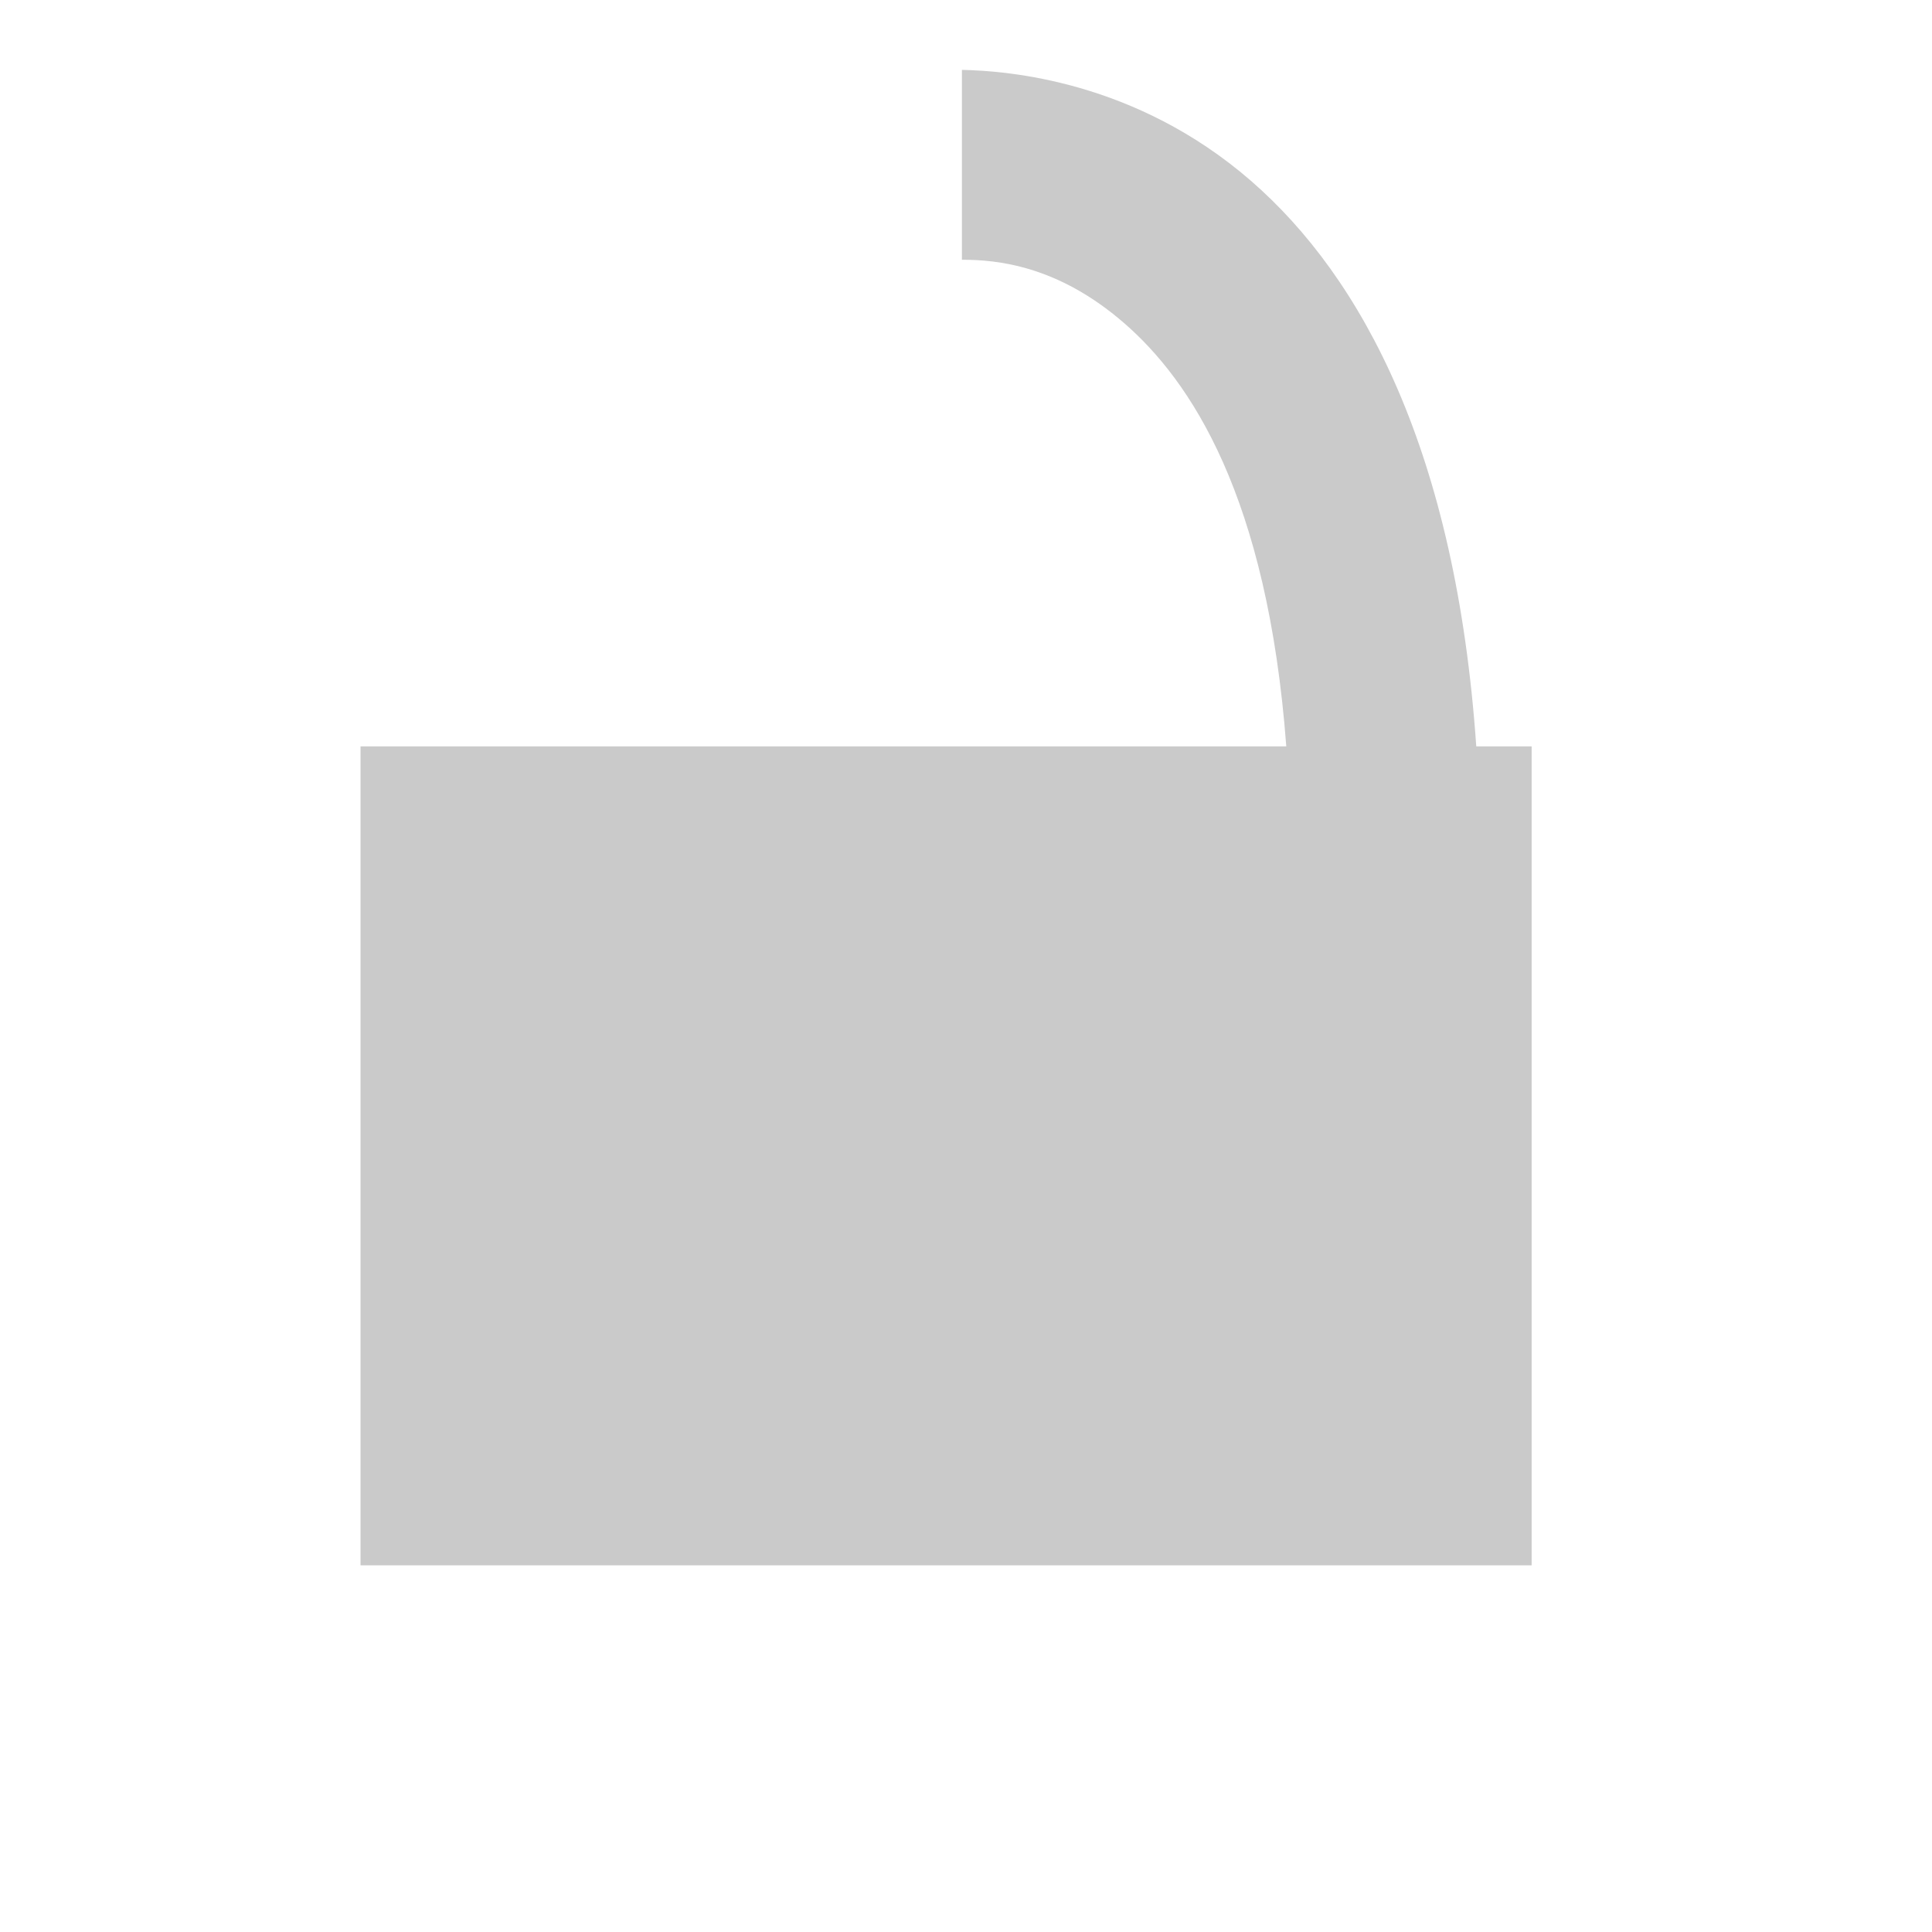
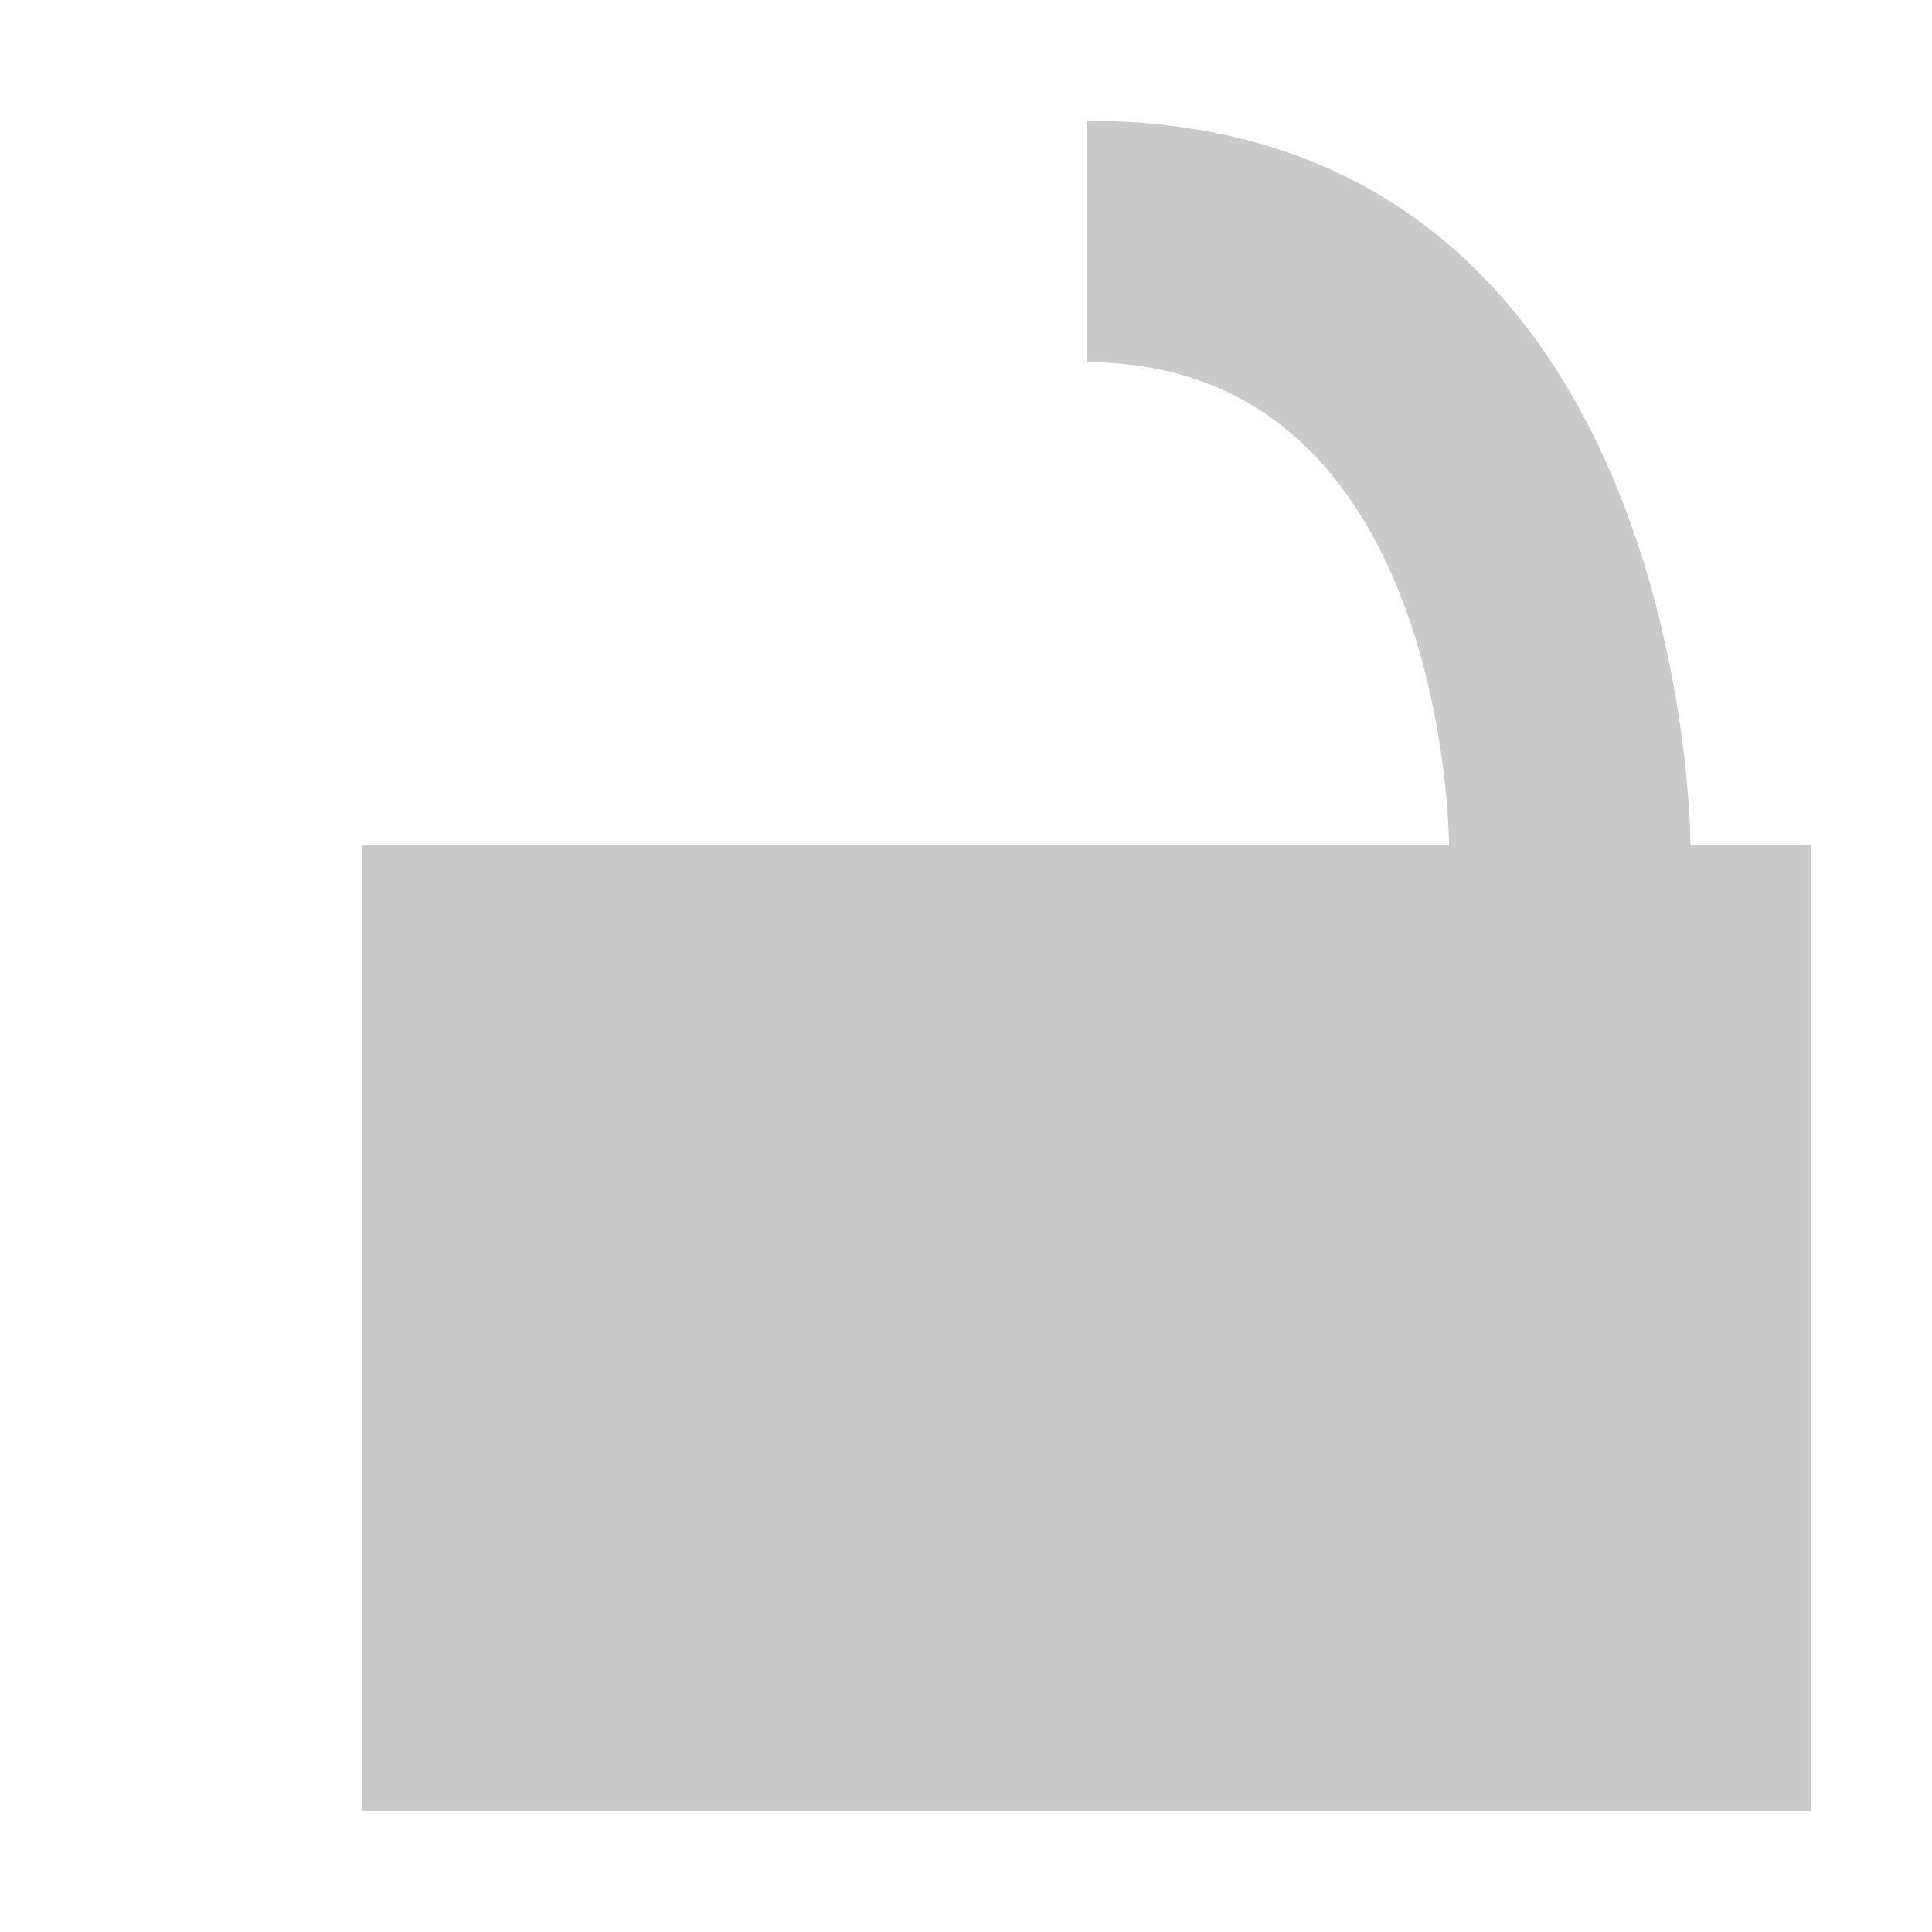
- <svg xmlns="http://www.w3.org/2000/svg" xmlns:xlink="http://www.w3.org/1999/xlink" version="1.1" width="18" height="18" id="svg6190">
-   <defs id="defs6194">
-     <linearGradient x1="169.275" y1="7.633" x2="169" y2="22.362" id="linearGradient10736" xlink:href="#linearGradient6935" gradientUnits="userSpaceOnUse" gradientTransform="matrix(0.9351301,-0.9351301,0.9351301,0.9351301,48.84188,196.8352)" />
-     <linearGradient id="linearGradient6935">
-       <stop id="stop6937" style="stop-color:#666666;stop-opacity:1" offset="0" />
-       <stop id="stop6939" style="stop-color:#1a1a1a;stop-opacity:1" offset="1" />
-     </linearGradient>
-     <linearGradient x1="169.275" y1="7.633" x2="169" y2="22.362" id="linearGradient6229" xlink:href="#linearGradient6935" gradientUnits="userSpaceOnUse" gradientTransform="matrix(0.9351301,-0.9351301,0.9351301,0.9351301,48.84188,196.8352)" />
-     <linearGradient x1="169.275" y1="7.633" x2="169" y2="22.362" id="linearGradient8068" xlink:href="#linearGradient5536" gradientUnits="userSpaceOnUse" />
-     <linearGradient id="linearGradient5536">
-       <stop id="stop5538" style="stop-color:#e6e6e6;stop-opacity:1" offset="0" />
-       <stop id="stop5540" style="stop-color:#aaaaaa;stop-opacity:1" offset="1" />
-     </linearGradient>
-     <linearGradient x1="169.275" y1="7.633" x2="169" y2="22.362" id="linearGradient8064" xlink:href="#linearGradient5536" gradientUnits="userSpaceOnUse" />
-     <linearGradient id="linearGradient6294">
-       <stop id="stop6296" style="stop-color:#e6e6e6;stop-opacity:1" offset="0" />
-       <stop id="stop6298" style="stop-color:#aaaaaa;stop-opacity:1" offset="1" />
-     </linearGradient>
-     <linearGradient x1="169.275" y1="7.633" x2="169" y2="22.362" id="linearGradient8066" xlink:href="#linearGradient5536" gradientUnits="userSpaceOnUse" />
-     <linearGradient id="linearGradient6301">
-       <stop id="stop6303" style="stop-color:#e6e6e6;stop-opacity:1" offset="0" />
-       <stop id="stop6305" style="stop-color:#aaaaaa;stop-opacity:1" offset="1" />
-     </linearGradient>
-     <linearGradient x1="169.275" y1="7.633" x2="169" y2="22.362" id="linearGradient6317" xlink:href="#linearGradient5536" gradientUnits="userSpaceOnUse" />
-     <linearGradient xlink:href="#linearGradient6935-4" id="linearGradient10465" gradientUnits="userSpaceOnUse" gradientTransform="matrix(1.28659,0,0,1.28659,2.631367,-1434.252)" x1="163.039" y1="1276.613" x2="178.208" y2="1290.18" />
-     <linearGradient id="linearGradient6935-4">
-       <stop style="stop-color:#666666;stop-opacity:1" offset="0" id="stop6937-9" />
-       <stop style="stop-color:#1a1a1a;stop-opacity:1" offset="1" id="stop6939-2" />
-     </linearGradient>
-     <linearGradient id="linearGradient5536-1">
-       <stop style="stop-color:#e6e6e6;stop-opacity:1;" offset="0" id="stop5538-8" />
-       <stop style="stop-color:#aaaaaa;stop-opacity:1;" offset="1" id="stop5540-8" />
-     </linearGradient>
-     <linearGradient xlink:href="#linearGradient6935-0" id="linearGradient10439" gradientUnits="userSpaceOnUse" gradientTransform="matrix(1.28659,0,0,1.28659,2.631367,-1434.252)" x1="162.307" y1="1300.13" x2="174.531" y2="1312.568" />
-     <linearGradient id="linearGradient6935-0">
-       <stop style="stop-color:#666666;stop-opacity:1" offset="0" id="stop6937-2" />
-       <stop style="stop-color:#1a1a1a;stop-opacity:1" offset="1" id="stop6939-23" />
-     </linearGradient>
-     <linearGradient id="linearGradient5536-4">
-       <stop style="stop-color:#e6e6e6;stop-opacity:1;" offset="0" id="stop5538-2" />
-       <stop style="stop-color:#aaaaaa;stop-opacity:1;" offset="1" id="stop5540-7" />
-     </linearGradient>
-     <linearGradient xlink:href="#linearGradient6935-3" id="linearGradient10574" gradientUnits="userSpaceOnUse" gradientTransform="matrix(1.28659,0,0,1.28659,-70.14917,-1405.304)" x1="219.036" y1="1300.413" x2="234.081" y2="1315.457" />
-     <linearGradient id="linearGradient6935-3">
-       <stop style="stop-color:#666666;stop-opacity:1" offset="0" id="stop6937-6" />
-       <stop style="stop-color:#1a1a1a;stop-opacity:1" offset="1" id="stop6939-6" />
-     </linearGradient>
-     <linearGradient xlink:href="#linearGradient5536-7" id="linearGradient8078" gradientUnits="userSpaceOnUse" gradientTransform="matrix(1.28659,0,0,1.28659,-758.5512,-397.3041)" x1="219.036" y1="1300.413" x2="234.081" y2="1315.457" />
-     <linearGradient id="linearGradient5536-7">
-       <stop style="stop-color:#e6e6e6;stop-opacity:1;" offset="0" id="stop5538-4" />
-       <stop style="stop-color:#aaaaaa;stop-opacity:1;" offset="1" id="stop5540-3" />
-     </linearGradient>
-     <linearGradient xlink:href="#linearGradient6935-1" id="linearGradient10570" gradientUnits="userSpaceOnUse" gradientTransform="matrix(1.516824,0,0,1.461653,46.66417,-3.166096)" x1="110.58" y1="209.988" x2="121.607" y2="221.469" />
-     <linearGradient id="linearGradient6935-1">
-       <stop style="stop-color:#666666;stop-opacity:1" offset="0" id="stop6937-1" />
-       <stop style="stop-color:#1a1a1a;stop-opacity:1" offset="1" id="stop6939-60" />
-     </linearGradient>
-     <linearGradient xlink:href="#linearGradient5536-9" id="linearGradient8080" gradientUnits="userSpaceOnUse" gradientTransform="matrix(1.516824,0,0,1.461653,-641.7378,1004.834)" x1="110.58" y1="209.988" x2="121.607" y2="221.469" />
-     <linearGradient id="linearGradient5536-9">
-       <stop style="stop-color:#e6e6e6;stop-opacity:1;" offset="0" id="stop5538-1" />
-       <stop style="stop-color:#aaaaaa;stop-opacity:1;" offset="1" id="stop5540-84" />
-     </linearGradient>
-     <linearGradient id="linearGradient6935-47">
-       <stop style="stop-color:#666666;stop-opacity:1" offset="0" id="stop6937-67" />
-       <stop style="stop-color:#1a1a1a;stop-opacity:1" offset="1" id="stop6939-28" />
-     </linearGradient>
-     <linearGradient xlink:href="#linearGradient5536-0" id="linearGradient8120" gradientUnits="userSpaceOnUse" gradientTransform="matrix(1.286591,0,0,1.286591,-685.7707,-426.2524)" x1="164.418" y1="1376.901" x2="177.871" y2="1389.364" />
-     <linearGradient id="linearGradient5536-0">
-       <stop style="stop-color:#e6e6e6;stop-opacity:1;" offset="0" id="stop5538-5" />
-       <stop style="stop-color:#aaaaaa;stop-opacity:1;" offset="1" id="stop5540-88" />
-     </linearGradient>
-     <linearGradient id="linearGradient6935-5">
-       <stop style="stop-color:#666666;stop-opacity:1" offset="0" id="stop6937-21" />
-       <stop style="stop-color:#1a1a1a;stop-opacity:1" offset="1" id="stop6939-8" />
-     </linearGradient>
-     <linearGradient xlink:href="#linearGradient5536-75" id="linearGradient8074" gradientUnits="userSpaceOnUse" gradientTransform="matrix(1.286591,0,0,1.286591,-758.5512,-359.6713)" x1="218.411" y1="1352.733" x2="234.384" y2="1366.968" />
-     <linearGradient id="linearGradient5536-75">
-       <stop style="stop-color:#e6e6e6;stop-opacity:1;" offset="0" id="stop5538-7" />
-       <stop style="stop-color:#aaaaaa;stop-opacity:1;" offset="1" id="stop5540-0" />
-     </linearGradient>
-     <linearGradient id="linearGradient6935-15">
-       <stop style="stop-color:#666666;stop-opacity:1" offset="0" id="stop6937-97" />
-       <stop style="stop-color:#1a1a1a;stop-opacity:1" offset="1" id="stop6939-9" />
-     </linearGradient>
-     <linearGradient xlink:href="#linearGradient5536-00" id="linearGradient8076" gradientUnits="userSpaceOnUse" gradientTransform="matrix(1.28659,0,0,1.28659,-758.5512,-359.6713)" x1="218.478" y1="1381.176" x2="233.411" y2="1394.793" />
-     <linearGradient id="linearGradient5536-00">
-       <stop style="stop-color:#e6e6e6;stop-opacity:1;" offset="0" id="stop5538-51" />
-       <stop style="stop-color:#aaaaaa;stop-opacity:1;" offset="1" id="stop5540-9" />
-     </linearGradient>
-     <linearGradient id="linearGradient6935-7">
-       <stop style="stop-color:#666666;stop-opacity:1" offset="0" id="stop6937-16" />
-       <stop style="stop-color:#1a1a1a;stop-opacity:1" offset="1" id="stop6939-3" />
-     </linearGradient>
-     <linearGradient id="linearGradient5536-94">
-       <stop style="stop-color:#e6e6e6;stop-opacity:1;" offset="0" id="stop5538-0" />
-       <stop style="stop-color:#aaaaaa;stop-opacity:1;" offset="1" id="stop5540-34" />
-     </linearGradient>
-     <linearGradient id="linearGradient6935-2">
-       <stop style="stop-color:#666666;stop-opacity:1" offset="0" id="stop6937-8" />
-       <stop style="stop-color:#1a1a1a;stop-opacity:1" offset="1" id="stop6939-21" />
-     </linearGradient>
-     <linearGradient xlink:href="#linearGradient5536-6" id="linearGradient8132" gradientUnits="userSpaceOnUse" gradientTransform="matrix(1.28659,0,0,1.28659,-685.7707,-426.2524)" x1="164.522" y1="1482.442" x2="173.591" y2="1491.817" />
-     <linearGradient id="linearGradient5536-6">
-       <stop style="stop-color:#e6e6e6;stop-opacity:1;" offset="0" id="stop5538-54" />
-       <stop style="stop-color:#aaaaaa;stop-opacity:1;" offset="1" id="stop5540-6" />
-     </linearGradient>
-     <linearGradient id="linearGradient6935-21">
-       <stop style="stop-color:#666666;stop-opacity:1" offset="0" id="stop6937-4" />
-       <stop style="stop-color:#1a1a1a;stop-opacity:1" offset="1" id="stop6939-4" />
-     </linearGradient>
-     <linearGradient id="linearGradient5536-49">
-       <stop style="stop-color:#e6e6e6;stop-opacity:1;" offset="0" id="stop5538-3" />
-       <stop style="stop-color:#aaaaaa;stop-opacity:1;" offset="1" id="stop5540-2" />
-     </linearGradient>
-     <linearGradient id="linearGradient5536-06">
-       <stop style="stop-color:#e6e6e6;stop-opacity:1;" offset="0" id="stop5538-26" />
-       <stop style="stop-color:#aaaaaa;stop-opacity:1;" offset="1" id="stop5540-74" />
-     </linearGradient>
-     <linearGradient id="linearGradient6327">
-       <stop style="stop-color:#e6e6e6;stop-opacity:1;" offset="0" id="stop6329" />
-       <stop style="stop-color:#aaaaaa;stop-opacity:1;" offset="1" id="stop6331" />
-     </linearGradient>
-     <linearGradient id="linearGradient6935-50">
-       <stop style="stop-color:#666666;stop-opacity:1" offset="0" id="stop6937-0" />
-       <stop style="stop-color:#1a1a1a;stop-opacity:1" offset="1" id="stop6939-0" />
-     </linearGradient>
-     <linearGradient xlink:href="#linearGradient5536-16" id="linearGradient8089" gradientUnits="userSpaceOnUse" gradientTransform="matrix(1.28659,0,0,1.28659,-758.5512,-368.7689)" x1="219.302" y1="1486.967" x2="234.081" y2="1501.993" />
-     <linearGradient id="linearGradient5536-16">
-       <stop style="stop-color:#e6e6e6;stop-opacity:1;" offset="0" id="stop5538-24" />
-       <stop style="stop-color:#aaaaaa;stop-opacity:1;" offset="1" id="stop5540-1" />
-     </linearGradient>
-     <linearGradient id="linearGradient6935-55">
-       <stop style="stop-color:#666666;stop-opacity:1" offset="0" id="stop6937-5" />
-       <stop style="stop-color:#1a1a1a;stop-opacity:1" offset="1" id="stop6939-81" />
-     </linearGradient>
-     <linearGradient xlink:href="#linearGradient5536-04" id="linearGradient8102" gradientUnits="userSpaceOnUse" gradientTransform="matrix(1.28659,0,0,1.28659,-758.5512,-368.7689)" x1="219.661" y1="1511.98" x2="233.474" y2="1526.105" />
-     <linearGradient id="linearGradient5536-04">
-       <stop style="stop-color:#e6e6e6;stop-opacity:1;" offset="0" id="stop5538-74" />
-       <stop style="stop-color:#aaaaaa;stop-opacity:1;" offset="1" id="stop5540-5" />
-     </linearGradient>
-     <linearGradient y2="1526.105" x2="233.474" y1="1511.98" x1="219.661" gradientTransform="matrix(1.28659,0,0,1.28659,-758.5512,-368.7689)" gradientUnits="userSpaceOnUse" id="linearGradient6797" xlink:href="#linearGradient5536-04" />
-     <linearGradient id="linearGradient6935-6">
-       <stop style="stop-color:#666666;stop-opacity:1" offset="0" id="stop6937-57" />
-       <stop style="stop-color:#1a1a1a;stop-opacity:1" offset="1" id="stop6939-03" />
-     </linearGradient>
-     <linearGradient id="linearGradient5536-45">
-       <stop style="stop-color:#e6e6e6;stop-opacity:1;" offset="0" id="stop5538-6" />
-       <stop style="stop-color:#aaaaaa;stop-opacity:1;" offset="1" id="stop5540-4" />
-     </linearGradient>
-     <linearGradient id="linearGradient6935-41">
-       <stop style="stop-color:#666666;stop-opacity:1" offset="0" id="stop6937-88" />
-       <stop style="stop-color:#1a1a1a;stop-opacity:1" offset="1" id="stop6939-5" />
-     </linearGradient>
-     <linearGradient xlink:href="#linearGradient5536-048" id="linearGradient8070" gradientUnits="userSpaceOnUse" gradientTransform="matrix(1.28659,0,0,1.28659,-745.1559,1039.54)" x1="207.531" y1="497.062" x2="223.331" y2="511.406" />
-     <linearGradient id="linearGradient5536-048">
-       <stop style="stop-color:#e6e6e6;stop-opacity:1;" offset="0" id="stop5538-14" />
-       <stop style="stop-color:#aaaaaa;stop-opacity:1;" offset="1" id="stop5540-71" />
-     </linearGradient>
-     <linearGradient id="linearGradient6935-8">
-       <stop style="stop-color:#666666;stop-opacity:1" offset="0" id="stop6937-54" />
-       <stop style="stop-color:#1a1a1a;stop-opacity:1" offset="1" id="stop6939-66" />
-     </linearGradient>
-     <linearGradient xlink:href="#linearGradient5536-18" id="linearGradient8134" gradientUnits="userSpaceOnUse" gradientTransform="matrix(1.28659,0,0,1.28659,-745.5878,1039.54)" x1="213.305" y1="528.903" x2="218.048" y2="533.646" />
-     <linearGradient id="linearGradient5536-18">
-       <stop style="stop-color:#e6e6e6;stop-opacity:1;" offset="0" id="stop5538-46" />
-       <stop style="stop-color:#aaaaaa;stop-opacity:1;" offset="1" id="stop5540-70" />
-     </linearGradient>
-     <linearGradient id="linearGradient8666">
-       <stop style="stop-color:#4d4d4d;stop-opacity:1" offset="0" id="stop8668" />
-       <stop style="stop-color:#f2f2f2;stop-opacity:1" offset="1" id="stop8670" />
-     </linearGradient>
-     <linearGradient id="linearGradient8666-1">
-       <stop style="stop-color:#4d4d4d;stop-opacity:1" offset="0" id="stop8668-6" />
-       <stop style="stop-color:#f2f2f2;stop-opacity:1" offset="1" id="stop8670-2" />
-     </linearGradient>
-     <linearGradient id="linearGradient6935-60">
-       <stop style="stop-color:#666666;stop-opacity:1" offset="0" id="stop6937-7" />
-       <stop style="stop-color:#1a1a1a;stop-opacity:1" offset="1" id="stop6939-55" />
-     </linearGradient>
-     <linearGradient xlink:href="#linearGradient5536-46" id="linearGradient8072" gradientUnits="userSpaceOnUse" gradientTransform="matrix(1.28659,0,0,1.28659,-685.7707,-426.2524)" x1="162.401" y1="1715.821" x2="177.309" y2="1731.112" />
-     <linearGradient id="linearGradient5536-46">
-       <stop style="stop-color:#e6e6e6;stop-opacity:1;" offset="0" id="stop5538-543" />
-       <stop style="stop-color:#aaaaaa;stop-opacity:1;" offset="1" id="stop5540-80" />
-     </linearGradient>
-     <linearGradient id="linearGradient6935-8-2">
-       <stop style="stop-color:#666666;stop-opacity:1" offset="0" id="stop6937-6-9" />
-       <stop style="stop-color:#1a1a1a;stop-opacity:1" offset="1" id="stop6939-9-4" />
-     </linearGradient>
-     <linearGradient y2="623.306" x2="143.471" y1="616.297" x1="133.476" gradientUnits="userSpaceOnUse" id="linearGradient7256" xlink:href="#linearGradient5536-6-1" />
-     <linearGradient id="linearGradient5536-6-1">
-       <stop style="stop-color:#e6e6e6;stop-opacity:1;" offset="0" id="stop5538-6-0" />
-       <stop style="stop-color:#aaaaaa;stop-opacity:1;" offset="1" id="stop5540-2-4" />
-     </linearGradient>
-     <linearGradient id="linearGradient8033">
-       <stop style="stop-color:#e6e6e6;stop-opacity:1;" offset="0" id="stop8035" />
-       <stop style="stop-color:#aaaaaa;stop-opacity:1;" offset="1" id="stop8037" />
-     </linearGradient>
-     <linearGradient id="linearGradient8040">
-       <stop style="stop-color:#e6e6e6;stop-opacity:1;" offset="0" id="stop8042" />
-       <stop style="stop-color:#aaaaaa;stop-opacity:1;" offset="1" id="stop8044" />
-     </linearGradient>
-     <linearGradient id="linearGradient8047">
-       <stop style="stop-color:#e6e6e6;stop-opacity:1;" offset="0" id="stop8049" />
-       <stop style="stop-color:#aaaaaa;stop-opacity:1;" offset="1" id="stop8051" />
-     </linearGradient>
-     <linearGradient id="linearGradient8054">
-       <stop style="stop-color:#e6e6e6;stop-opacity:1;" offset="0" id="stop8056" />
-       <stop style="stop-color:#aaaaaa;stop-opacity:1;" offset="1" id="stop8058" />
-     </linearGradient>
-     <linearGradient id="linearGradient8061">
-       <stop style="stop-color:#e6e6e6;stop-opacity:1;" offset="0" id="stop8063" />
-       <stop style="stop-color:#aaaaaa;stop-opacity:1;" offset="1" id="stop8065" />
-     </linearGradient>
-     <linearGradient id="linearGradient8068-6">
-       <stop style="stop-color:#e6e6e6;stop-opacity:1;" offset="0" id="stop8070" />
-       <stop style="stop-color:#aaaaaa;stop-opacity:1;" offset="1" id="stop8072" />
-     </linearGradient>
-     <linearGradient id="linearGradient8075">
-       <stop style="stop-color:#e6e6e6;stop-opacity:1;" offset="0" id="stop8077" />
-       <stop style="stop-color:#aaaaaa;stop-opacity:1;" offset="1" id="stop8079" />
-     </linearGradient>
-     <linearGradient id="linearGradient8082">
-       <stop style="stop-color:#e6e6e6;stop-opacity:1;" offset="0" id="stop8084" />
-       <stop style="stop-color:#aaaaaa;stop-opacity:1;" offset="1" id="stop8086" />
-     </linearGradient>
-     <linearGradient id="linearGradient8089-6">
-       <stop style="stop-color:#e6e6e6;stop-opacity:1;" offset="0" id="stop8091" />
-       <stop style="stop-color:#aaaaaa;stop-opacity:1;" offset="1" id="stop8093" />
-     </linearGradient>
-     <linearGradient y2="623.306" x2="143.471" y1="616.297" x1="133.476" gradientUnits="userSpaceOnUse" id="linearGradient8117" xlink:href="#linearGradient5536-6-1" />
-     <linearGradient id="linearGradient6935-05">
-       <stop style="stop-color:#666666;stop-opacity:1" offset="0" id="stop6937-00" />
-       <stop style="stop-color:#1a1a1a;stop-opacity:1" offset="1" id="stop6939-1" />
-     </linearGradient>
-     <linearGradient xlink:href="#linearGradient5536-67" id="linearGradient8128" gradientUnits="userSpaceOnUse" gradientTransform="matrix(0.8450207,0,0,0.8450207,-545.5726,1321.472)" x1="85.381" y1="627.678" x2="101.473" y2="643.771" />
-     <linearGradient id="linearGradient5536-67">
-       <stop style="stop-color:#e6e6e6;stop-opacity:1;" offset="0" id="stop5538-29" />
-       <stop style="stop-color:#aaaaaa;stop-opacity:1;" offset="1" id="stop5540-66" />
-     </linearGradient>
-     <linearGradient id="linearGradient6935-66">
-       <stop style="stop-color:#666666;stop-opacity:1" offset="0" id="stop6937-41" />
-       <stop style="stop-color:#1a1a1a;stop-opacity:1" offset="1" id="stop6939-30" />
-     </linearGradient>
-     <linearGradient xlink:href="#linearGradient5536-14" id="linearGradient8082-9" gradientUnits="userSpaceOnUse" gradientTransform="matrix(1.286591,0,0,1.286591,-685.7707,-428.9817)" x1="162.179" y1="1798.113" x2="177.125" y2="1813.06" />
-     <linearGradient id="linearGradient5536-14">
-       <stop style="stop-color:#e6e6e6;stop-opacity:1;" offset="0" id="stop5538-59" />
-       <stop style="stop-color:#aaaaaa;stop-opacity:1;" offset="1" id="stop5540-69" />
-     </linearGradient>
-     <linearGradient id="linearGradient6935-82">
-       <stop style="stop-color:#666666;stop-opacity:1" offset="0" id="stop6937-01" />
-       <stop style="stop-color:#1a1a1a;stop-opacity:1" offset="1" id="stop6939-667" />
-     </linearGradient>
-     <linearGradient xlink:href="#linearGradient5536-63" id="linearGradient8085" gradientUnits="userSpaceOnUse" x1="141.209" y1="660.076" x2="153.033" y2="671.9" />
-     <linearGradient id="linearGradient5536-63">
-       <stop style="stop-color:#e6e6e6;stop-opacity:1;" offset="0" id="stop5538-79" />
-       <stop style="stop-color:#aaaaaa;stop-opacity:1;" offset="1" id="stop5540-53" />
-     </linearGradient>
-     <linearGradient id="linearGradient6935-89">
-       <stop style="stop-color:#666666;stop-opacity:1" offset="0" id="stop6937-545" />
-       <stop style="stop-color:#1a1a1a;stop-opacity:1" offset="1" id="stop6939-13" />
-     </linearGradient>
-     <linearGradient id="linearGradient6935-14">
-       <stop style="stop-color:#666666;stop-opacity:1" offset="0" id="stop6937-61" />
-       <stop style="stop-color:#1a1a1a;stop-opacity:1" offset="1" id="stop6939-39" />
-     </linearGradient>
-     <linearGradient xlink:href="#linearGradient5536-5" id="linearGradient8122" gradientUnits="userSpaceOnUse" gradientTransform="matrix(1.28659,0,0,1.28659,-685.7707,-426.2524)" x1="165.088" y1="1876.753" x2="178.625" y2="1889.613" />
-     <linearGradient id="linearGradient5536-5">
-       <stop style="stop-color:#e6e6e6;stop-opacity:1;" offset="0" id="stop5538-9" />
-       <stop style="stop-color:#aaaaaa;stop-opacity:1;" offset="1" id="stop5540-81" />
-     </linearGradient>
-     <linearGradient id="linearGradient6935-65">
-       <stop style="stop-color:#666666;stop-opacity:1" offset="0" id="stop6937-015" />
-       <stop style="stop-color:#1a1a1a;stop-opacity:1" offset="1" id="stop6939-96" />
-     </linearGradient>
-     <linearGradient xlink:href="#linearGradient5536-09" id="linearGradient8124" gradientUnits="userSpaceOnUse" gradientTransform="matrix(1.28659,0,0,1.28659,-685.7707,-426.2524)" x1="162.41" y1="1901.972" x2="175.641" y2="1915.098" />
-     <linearGradient id="linearGradient5536-09">
-       <stop style="stop-color:#e6e6e6;stop-opacity:1;" offset="0" id="stop5538-55" />
-       <stop style="stop-color:#aaaaaa;stop-opacity:1;" offset="1" id="stop5540-41" />
-     </linearGradient>
-     <linearGradient id="linearGradient6935-69">
-       <stop style="stop-color:#666666;stop-opacity:1" offset="0" id="stop6937-22" />
-       <stop style="stop-color:#1a1a1a;stop-opacity:1" offset="1" id="stop6939-7" />
-     </linearGradient>
-     <linearGradient id="linearGradient9010">
-       <stop style="stop-color:#666666;stop-opacity:1" offset="0" id="stop9012" />
-       <stop style="stop-color:#1a1a1a;stop-opacity:1" offset="1" id="stop9014" />
-     </linearGradient>
-     <linearGradient xlink:href="#linearGradient5536-68" id="linearGradient8108" gradientUnits="userSpaceOnUse" x1="145.261" y1="761.071" x2="153.688" y2="770.124" />
-     <linearGradient id="linearGradient5536-68">
-       <stop style="stop-color:#e6e6e6;stop-opacity:1;" offset="0" id="stop5538-73" />
-       <stop style="stop-color:#aaaaaa;stop-opacity:1;" offset="1" id="stop5540-85" />
-     </linearGradient>
-     <linearGradient id="linearGradient9095">
-       <stop style="stop-color:#e6e6e6;stop-opacity:1;" offset="0" id="stop9097" />
-       <stop style="stop-color:#aaaaaa;stop-opacity:1;" offset="1" id="stop9099" />
-     </linearGradient>
-     <linearGradient id="linearGradient9102">
-       <stop style="stop-color:#e6e6e6;stop-opacity:1;" offset="0" id="stop9104" />
-       <stop style="stop-color:#aaaaaa;stop-opacity:1;" offset="1" id="stop9106" />
-     </linearGradient>
-     <linearGradient y2="770.124" x2="153.688" y1="761.071" x1="145.261" gradientUnits="userSpaceOnUse" id="linearGradient9119" xlink:href="#linearGradient5536-68" />
-     <linearGradient id="linearGradient6935-9">
-       <stop style="stop-color:#666666;stop-opacity:1" offset="0" id="stop6937-84" />
-       <stop style="stop-color:#1a1a1a;stop-opacity:1" offset="1" id="stop6939-47" />
-     </linearGradient>
-     <linearGradient xlink:href="#linearGradient5536-2" id="linearGradient8098" gradientUnits="userSpaceOnUse" gradientTransform="matrix(1.28659,0,0,1.28659,-685.7707,-427.8606)" x1="162.605" y1="1951.825" x2="176.733" y2="1966.365" />
-     <linearGradient id="linearGradient5536-2">
-       <stop style="stop-color:#e6e6e6;stop-opacity:1;" offset="0" id="stop5538-85" />
-       <stop style="stop-color:#aaaaaa;stop-opacity:1;" offset="1" id="stop5540-00" />
-     </linearGradient>
-     <linearGradient id="linearGradient6935-75">
-       <stop style="stop-color:#666666;stop-opacity:1" offset="0" id="stop6937-93" />
-       <stop style="stop-color:#1a1a1a;stop-opacity:1" offset="1" id="stop6939-70" />
-     </linearGradient>
-     <linearGradient xlink:href="#linearGradient5536-93" id="linearGradient8062" gradientUnits="userSpaceOnUse" gradientTransform="matrix(1.28659,0,0,1.28659,-685.7707,-426.2524)" x1="163.156" y1="1976.5" x2="173.594" y2="1989.438" />
-     <linearGradient id="linearGradient5536-93">
-       <stop style="stop-color:#e6e6e6;stop-opacity:1;" offset="0" id="stop5538-62" />
-       <stop style="stop-color:#aaaaaa;stop-opacity:1;" offset="1" id="stop5540-15" />
-     </linearGradient>
-     <linearGradient id="linearGradient5536-08">
-       <stop style="stop-color:#e6e6e6;stop-opacity:1;" offset="0" id="stop5538-92" />
-       <stop style="stop-color:#aaaaaa;stop-opacity:1;" offset="1" id="stop5540-82" />
-     </linearGradient>
-     <linearGradient id="linearGradient6935-7-2">
-       <stop style="stop-color:#666666;stop-opacity:1" offset="0" id="stop6937-8-2" />
-       <stop style="stop-color:#1a1a1a;stop-opacity:1" offset="1" id="stop6939-0-2" />
-     </linearGradient>
-     <linearGradient id="linearGradient6935-7-6">
-       <stop style="stop-color:#666666;stop-opacity:1" offset="0" id="stop6937-8-0" />
-       <stop style="stop-color:#1a1a1a;stop-opacity:1" offset="1" id="stop6939-0-9" />
-     </linearGradient>
-     <linearGradient id="linearGradient5536-08-5">
-       <stop style="stop-color:#e6e6e6;stop-opacity:1;" offset="0" id="stop5538-92-8" />
-       <stop style="stop-color:#aaaaaa;stop-opacity:1;" offset="1" id="stop5540-82-4" />
-     </linearGradient>
-     <linearGradient id="linearGradient5536-08-1">
-       <stop style="stop-color:#e6e6e6;stop-opacity:1;" offset="0" id="stop5538-92-86" />
-       <stop style="stop-color:#aaaaaa;stop-opacity:1;" offset="1" id="stop5540-82-1" />
-     </linearGradient>
-     <linearGradient id="linearGradient5536-08-8">
-       <stop style="stop-color:#e6e6e6;stop-opacity:1;" offset="0" id="stop5538-92-1" />
-       <stop style="stop-color:#aaaaaa;stop-opacity:1;" offset="1" id="stop5540-82-0" />
-     </linearGradient>
-     <linearGradient id="linearGradient6935-7-5">
-       <stop style="stop-color:#666666;stop-opacity:1" offset="0" id="stop6937-8-26" />
-       <stop style="stop-color:#1a1a1a;stop-opacity:1" offset="1" id="stop6939-0-3" />
-     </linearGradient>
-     <linearGradient id="linearGradient6935-7-3">
-       <stop style="stop-color:#666666;stop-opacity:1" offset="0" id="stop6937-8-7" />
-       <stop style="stop-color:#1a1a1a;stop-opacity:1" offset="1" id="stop6939-0-8" />
-     </linearGradient>
-     <linearGradient id="linearGradient5536-08-19">
-       <stop style="stop-color:#e6e6e6;stop-opacity:1;" offset="0" id="stop5538-92-9" />
-       <stop style="stop-color:#aaaaaa;stop-opacity:1;" offset="1" id="stop5540-82-7" />
-     </linearGradient>
-     <linearGradient id="linearGradient5536-08-55">
-       <stop style="stop-color:#e6e6e6;stop-opacity:1;" offset="0" id="stop5538-92-2" />
-       <stop style="stop-color:#aaaaaa;stop-opacity:1;" offset="1" id="stop5540-82-8" />
-     </linearGradient>
-     <linearGradient id="linearGradient6935-7-9">
-       <stop style="stop-color:#666666;stop-opacity:1" offset="0" id="stop6937-8-6" />
-       <stop style="stop-color:#1a1a1a;stop-opacity:1" offset="1" id="stop6939-0-4" />
-     </linearGradient>
-     <linearGradient id="linearGradient5536-08-2">
-       <stop style="stop-color:#e6e6e6;stop-opacity:1;" offset="0" id="stop5538-92-5" />
-       <stop style="stop-color:#aaaaaa;stop-opacity:1;" offset="1" id="stop5540-82-10" />
-     </linearGradient>
-     <linearGradient id="linearGradient6935-7-94">
-       <stop style="stop-color:#666666;stop-opacity:1" offset="0" id="stop6937-8-08" />
-       <stop style="stop-color:#1a1a1a;stop-opacity:1" offset="1" id="stop6939-0-84" />
-     </linearGradient>
-     <linearGradient id="linearGradient6935-7-8">
-       <stop style="stop-color:#666666;stop-opacity:1" offset="0" id="stop6937-8-9" />
-       <stop style="stop-color:#1a1a1a;stop-opacity:1" offset="1" id="stop6939-0-6" />
-     </linearGradient>
-     <linearGradient id="linearGradient5536-08-4">
-       <stop style="stop-color:#e6e6e6;stop-opacity:1;" offset="0" id="stop5538-92-4" />
-       <stop style="stop-color:#aaaaaa;stop-opacity:1;" offset="1" id="stop5540-82-2" />
-     </linearGradient>
-     <linearGradient id="linearGradient5536-08-7">
-       <stop style="stop-color:#e6e6e6;stop-opacity:1;" offset="0" id="stop5538-92-7" />
-       <stop style="stop-color:#aaaaaa;stop-opacity:1;" offset="1" id="stop5540-82-9" />
-     </linearGradient>
-     <linearGradient id="linearGradient6935-7-7">
-       <stop style="stop-color:#666666;stop-opacity:1" offset="0" id="stop6937-8-8" />
-       <stop style="stop-color:#1a1a1a;stop-opacity:1" offset="1" id="stop6939-0-86" />
-     </linearGradient>
-     <linearGradient id="linearGradient6935-76">
-       <stop style="stop-color:#666666;stop-opacity:1" offset="0" id="stop6937-414" />
-       <stop style="stop-color:#1a1a1a;stop-opacity:1" offset="1" id="stop6939-390" />
-     </linearGradient>
-     <linearGradient id="linearGradient5536-08-553">
-       <stop style="stop-color:#e6e6e6;stop-opacity:1;" offset="0" id="stop5538-92-867" />
-       <stop style="stop-color:#aaaaaa;stop-opacity:1;" offset="1" id="stop5540-82-86" />
-     </linearGradient>
-     <linearGradient id="linearGradient6935-7-74">
-       <stop style="stop-color:#666666;stop-opacity:1" offset="0" id="stop6937-8-5" />
-       <stop style="stop-color:#1a1a1a;stop-opacity:1" offset="1" id="stop6939-0-7" />
-     </linearGradient>
-     <linearGradient xlink:href="#linearGradient5536-08-191" id="linearGradient6887-2" gradientUnits="userSpaceOnUse" gradientTransform="matrix(1.530037,0,0,1.530037,-2826.184,-1343.544)" x1="1852.111" y1="885.065" x2="1856.198" y2="889.151" />
-     <linearGradient id="linearGradient5536-08-191">
-       <stop style="stop-color:#e6e6e6;stop-opacity:1;" offset="0" id="stop5538-92-3" />
-       <stop style="stop-color:#aaaaaa;stop-opacity:1;" offset="1" id="stop5540-82-80" />
-     </linearGradient>
-     <linearGradient id="linearGradient6935-7-1">
-       <stop style="stop-color:#666666;stop-opacity:1" offset="0" id="stop6937-8-73" />
-       <stop style="stop-color:#1a1a1a;stop-opacity:1" offset="1" id="stop6939-0-5" />
-     </linearGradient>
-     <linearGradient id="linearGradient5536-08-3">
-       <stop style="stop-color:#e6e6e6;stop-opacity:1;" offset="0" id="stop5538-92-37" />
-       <stop style="stop-color:#aaaaaa;stop-opacity:1;" offset="1" id="stop5540-82-00" />
-     </linearGradient>
-     <linearGradient id="linearGradient6935-7-0">
-       <stop style="stop-color:#666666;stop-opacity:1" offset="0" id="stop6937-8-86" />
-       <stop style="stop-color:#1a1a1a;stop-opacity:1" offset="1" id="stop6939-0-0" />
-     </linearGradient>
-     <linearGradient id="linearGradient5536-08-9">
-       <stop style="stop-color:#e6e6e6;stop-opacity:1;" offset="0" id="stop5538-92-57" />
-       <stop style="stop-color:#aaaaaa;stop-opacity:1;" offset="1" id="stop5540-82-3" />
-     </linearGradient>
-     <linearGradient id="linearGradient6935-7-06">
-       <stop style="stop-color:#666666;stop-opacity:1" offset="0" id="stop6937-8-69" />
-       <stop style="stop-color:#1a1a1a;stop-opacity:1" offset="1" id="stop6939-0-70" />
-     </linearGradient>
-   </defs>
-   <path style="fill:#cacaca;fill-opacity:1;stroke:none;display:inline" d="m 8.962,0.651 0,1.769 c 0.324,0 0.89,0.051 1.511,0.59 0.618,0.536 1.336,1.61 1.511,3.944 l -6.303,0 -1.769,0 -0.553,0 0,7.63 10.911,0 0,-7.63 -0.516,0 c -0.189,-2.736 -1.057,-4.365 -2.101,-5.271 C 10.577,0.75 9.387,0.66 8.962,0.651 z" id="path5731" />
+ <svg xmlns="http://www.w3.org/2000/svg" width="16" height="16" viewBox="0 0 16 16" version="1.1" id="svg8">
+   <defs id="defs2" />
+   <path id="rect1133" d="m 9,1 v 2 c 3,0 3,4 3,4 H 3 v 8 H 15 V 7 H 14 C 14,7 14,1 9,1 Z" style="opacity:1;vector-effect:none;fill:#cacaca;fill-opacity:1;stroke:none;stroke-width:4;stroke-linecap:square;stroke-linejoin:round;stroke-miterlimit:4;stroke-dasharray:none;stroke-dashoffset:3.2;stroke-opacity:1" />
</svg>
